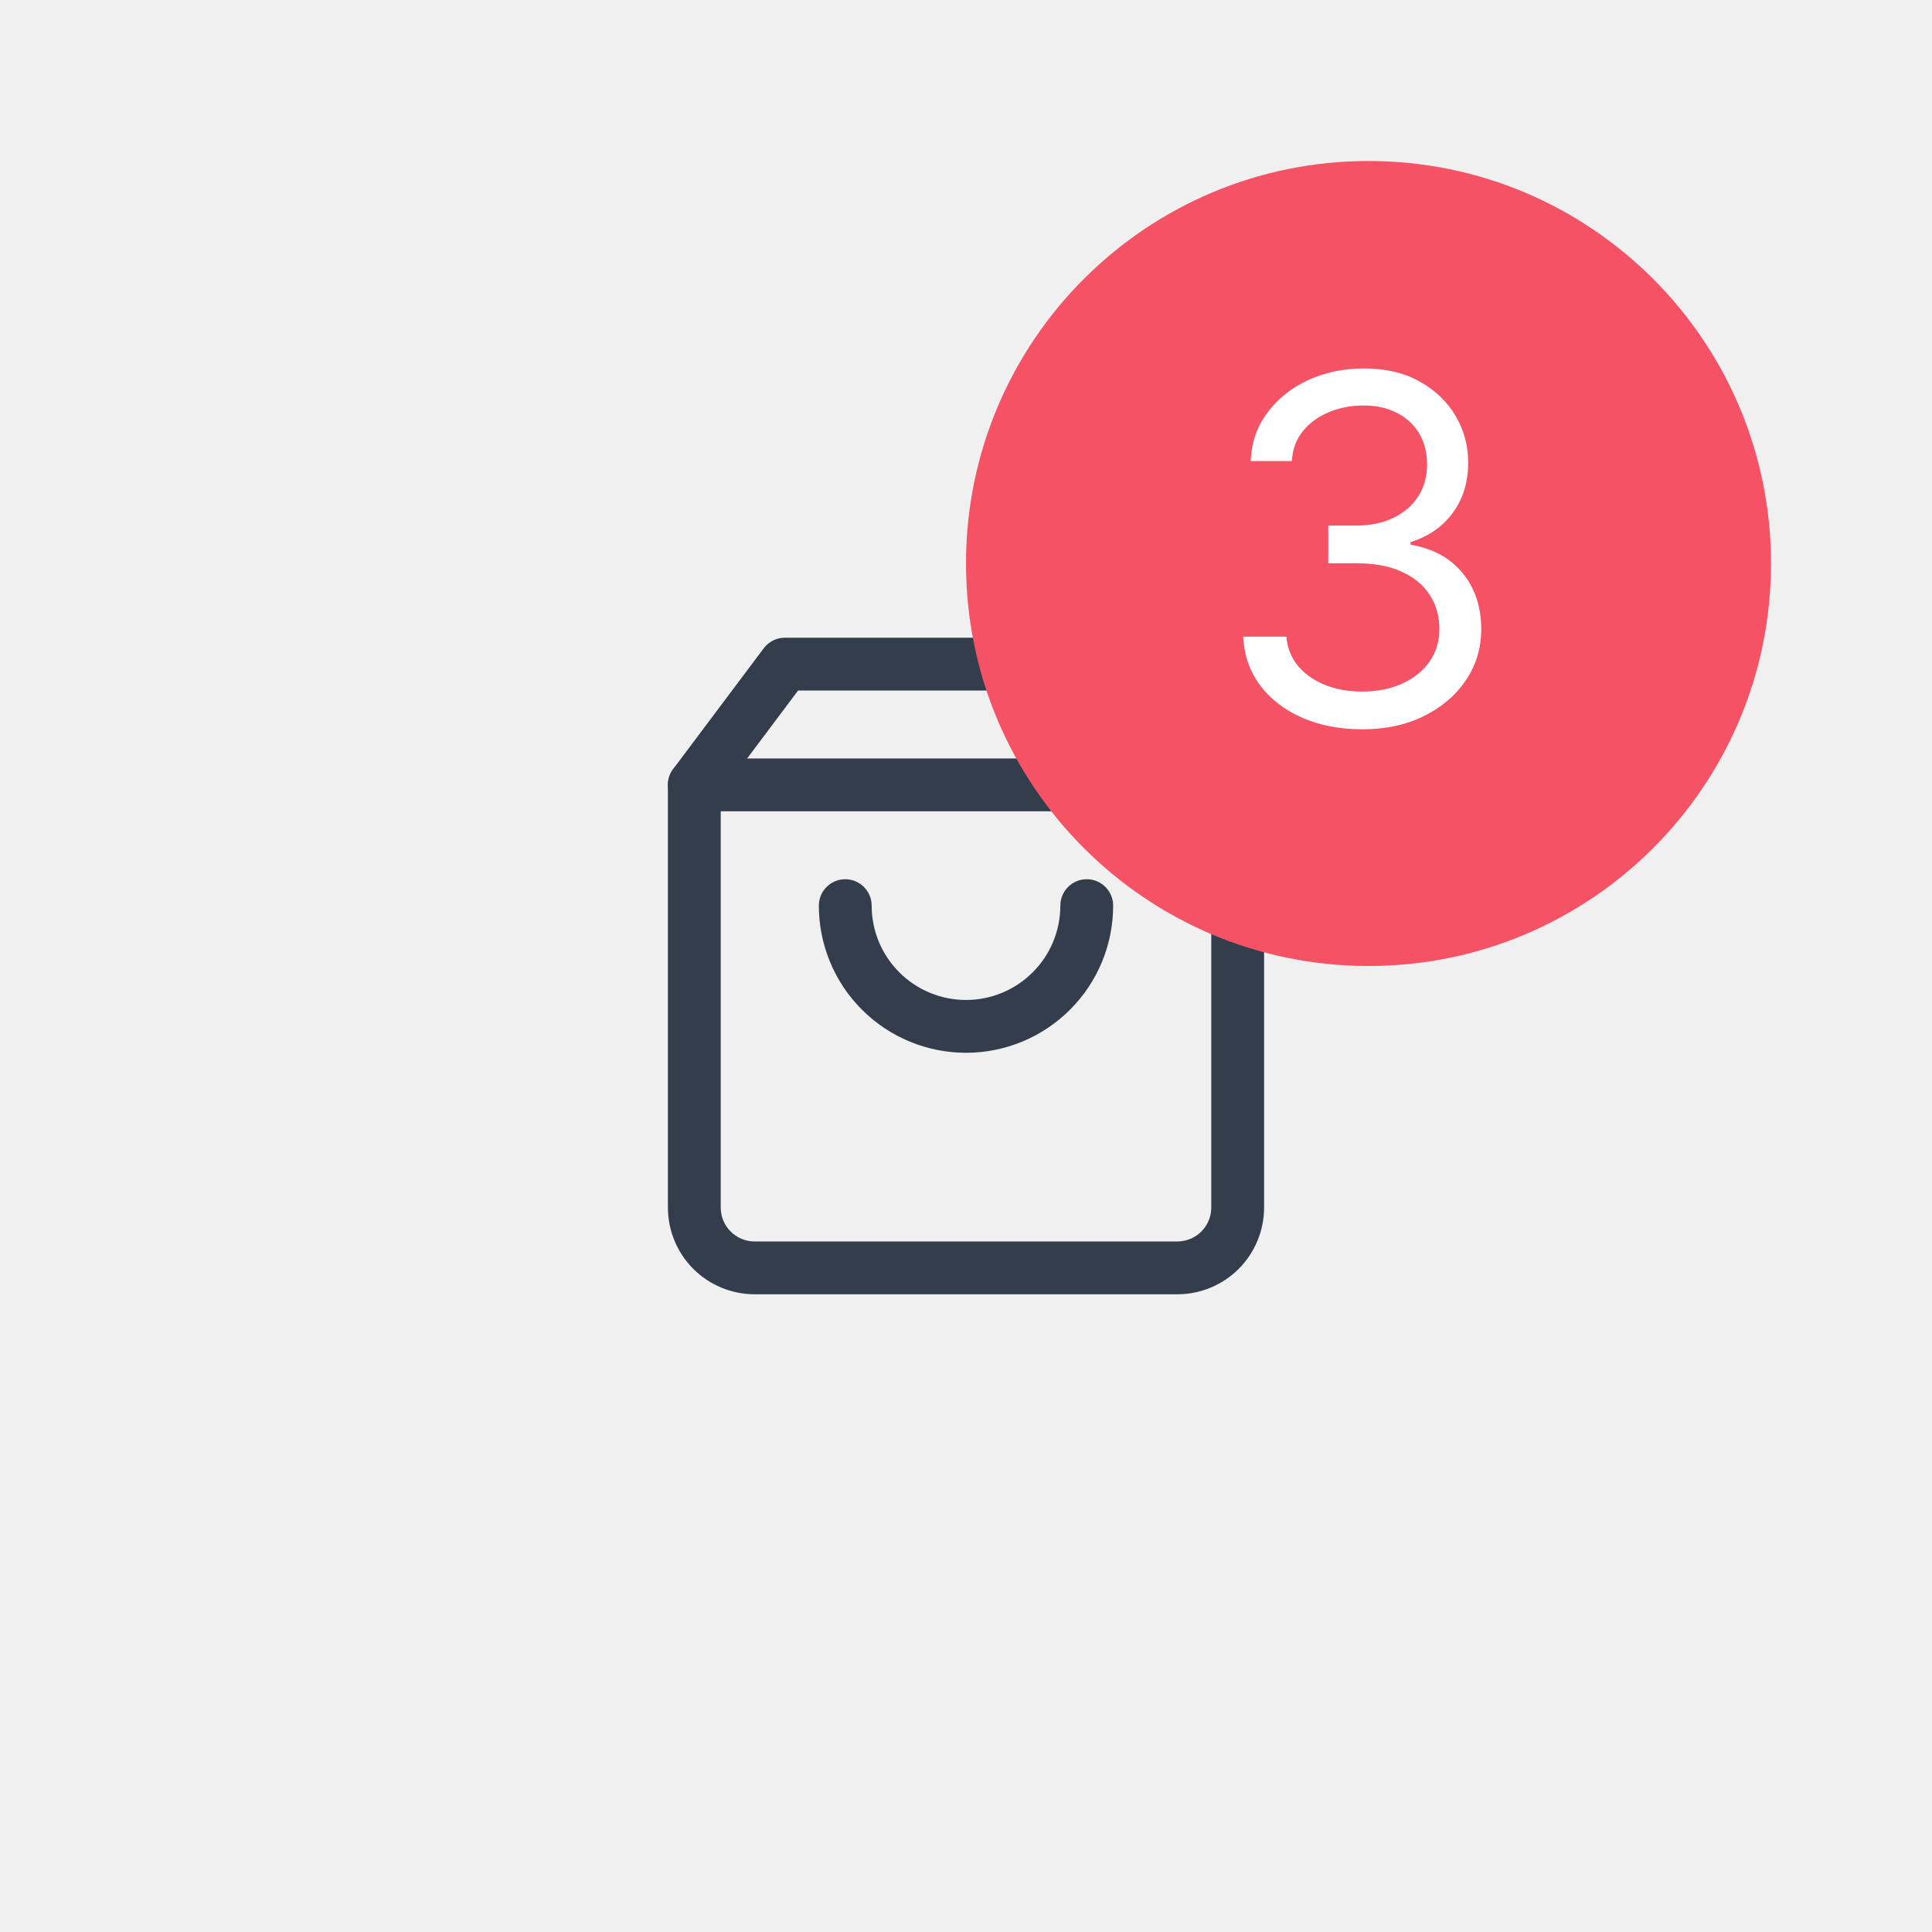
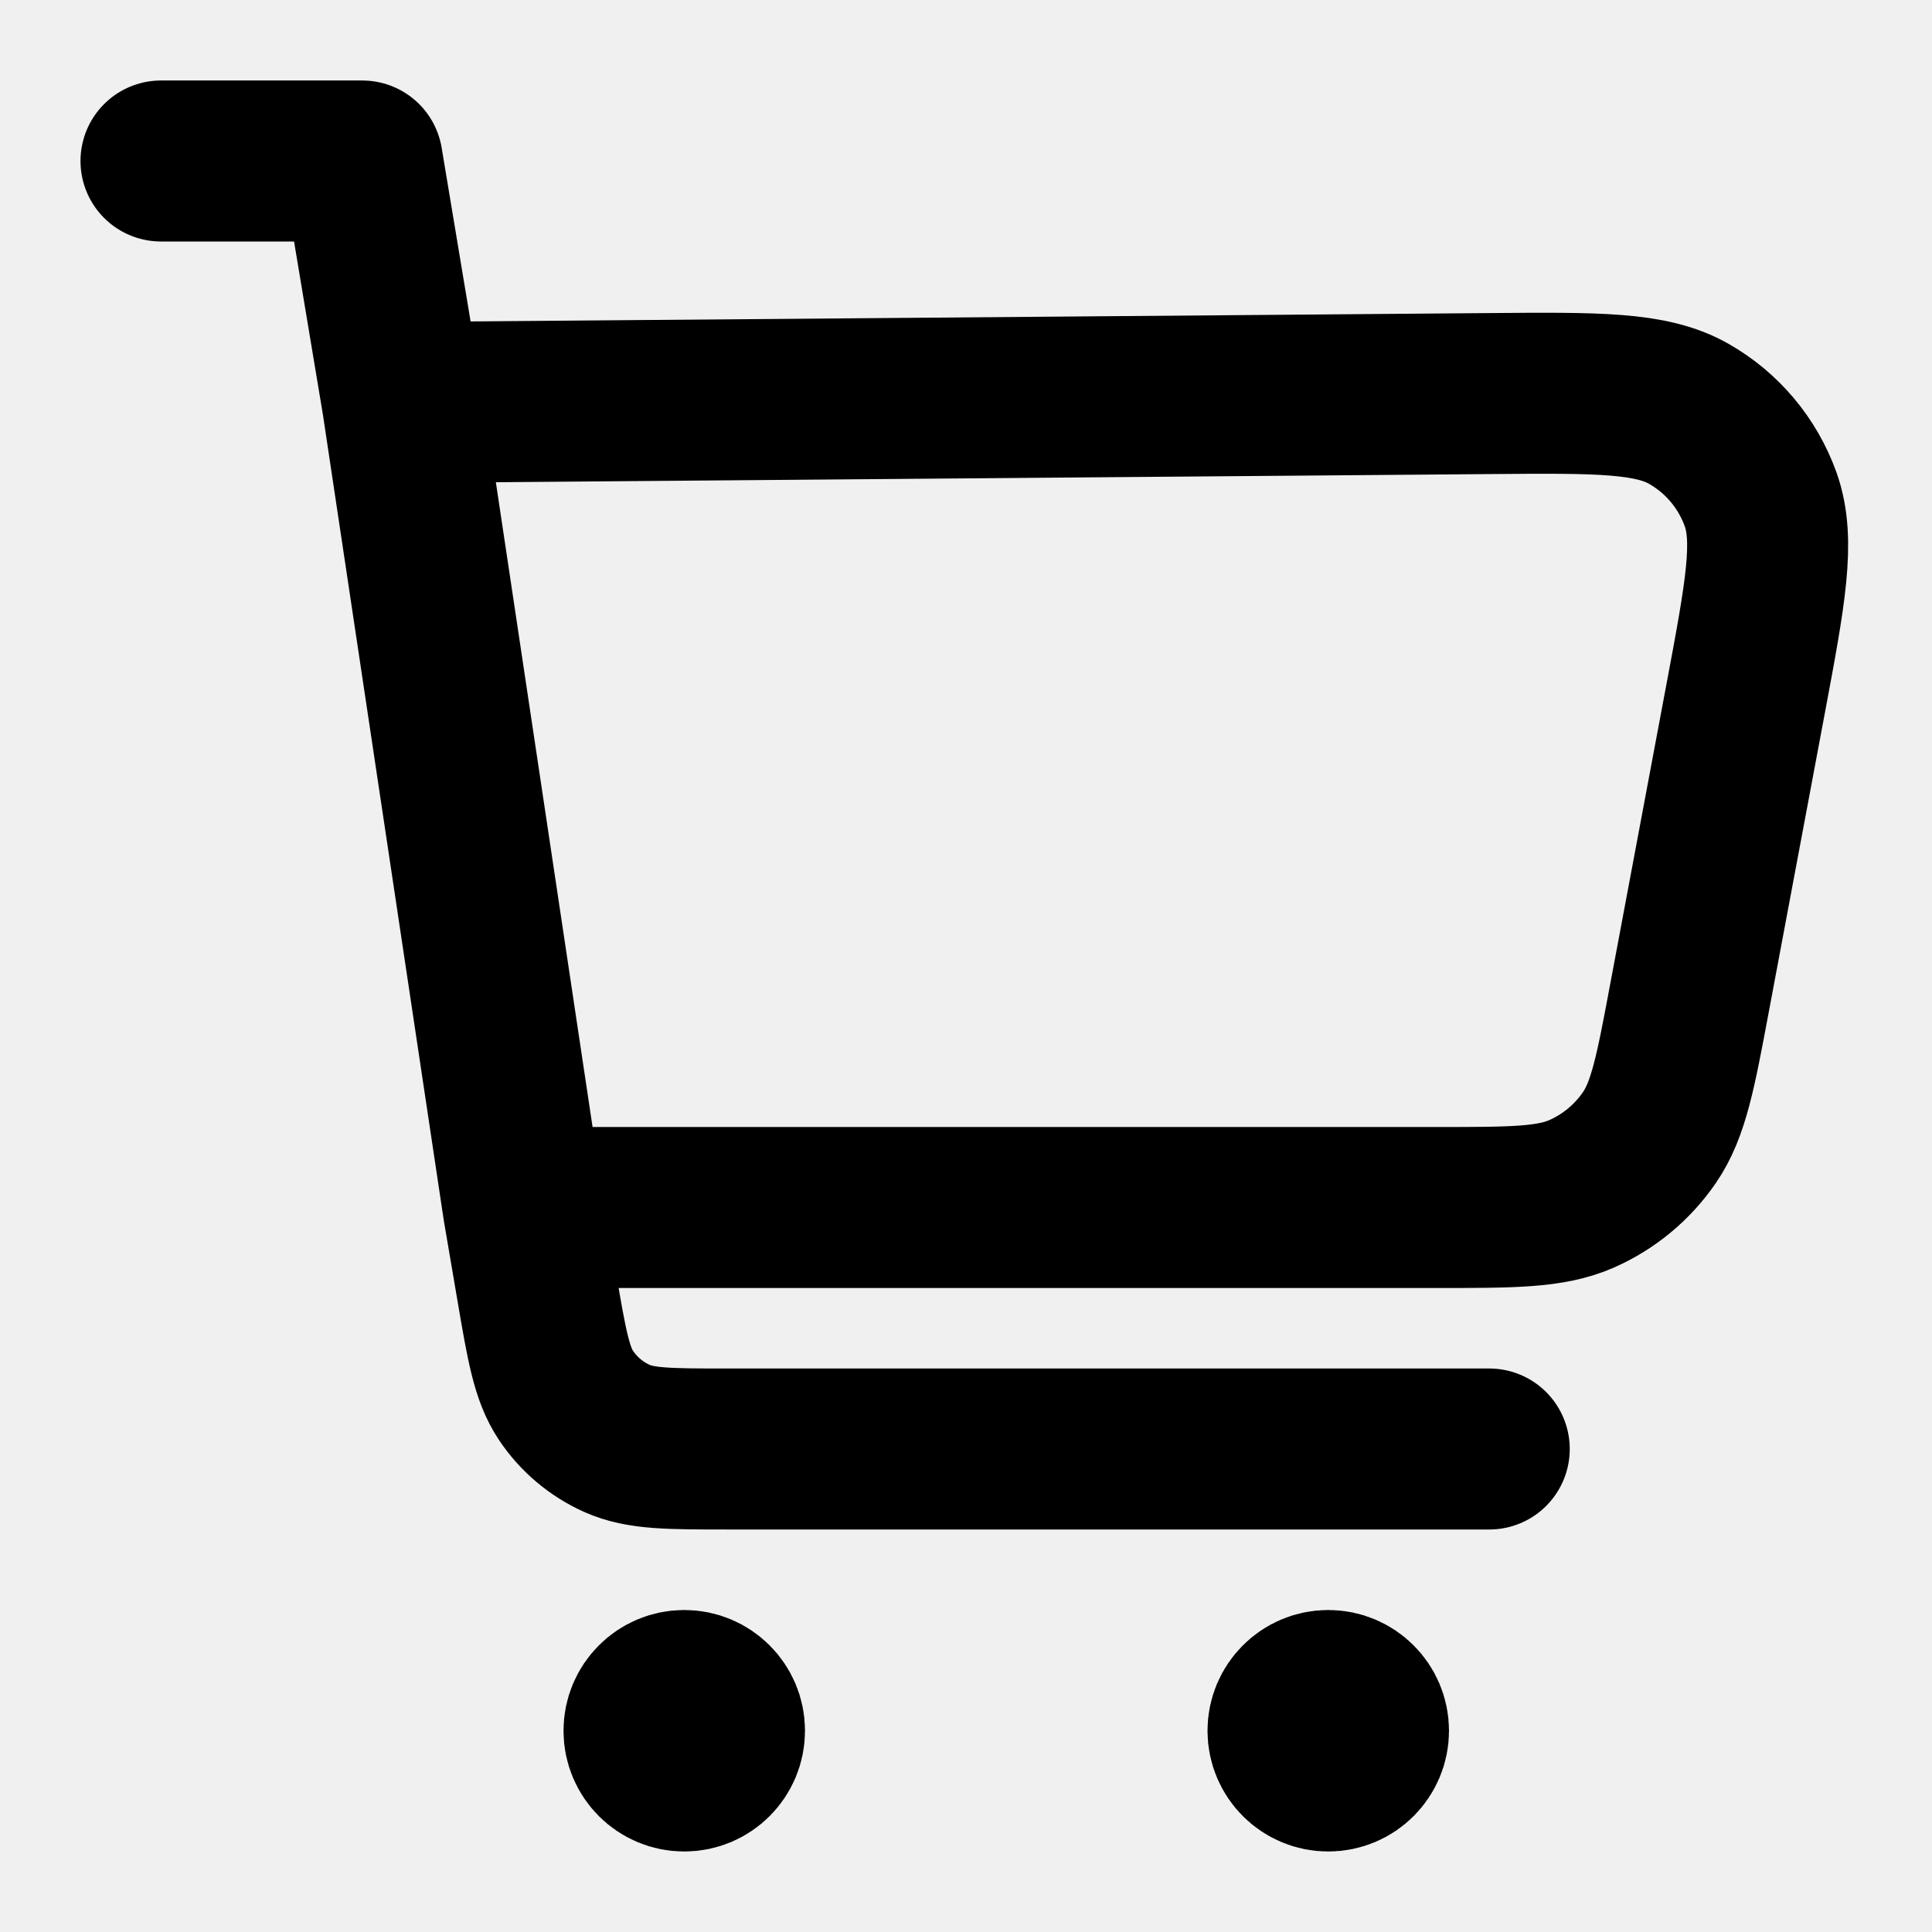
- <svg xmlns="http://www.w3.org/2000/svg" width="48" height="48" viewBox="0 0 48 48" fill="none">
-   <g clip-path="url(#clip0_1473_2353)">
-     <path fill-rule="evenodd" clip-rule="evenodd" d="M18.975 16.106C19.099 15.941 19.293 15.844 19.5 15.844H28.5C28.707 15.844 28.901 15.941 29.025 16.106L31.275 19.106C31.36 19.22 31.406 19.358 31.406 19.5V30C31.406 30.572 31.179 31.12 30.775 31.525C30.37 31.929 29.822 32.156 29.25 32.156H18.75C18.178 32.156 17.63 31.929 17.225 31.525C16.821 31.12 16.594 30.572 16.594 30V19.5C16.594 19.358 16.64 19.22 16.725 19.106L18.975 16.106ZM19.828 17.156L17.906 19.719V30C17.906 30.224 17.995 30.439 18.153 30.597C18.312 30.755 18.526 30.844 18.75 30.844H29.25C29.474 30.844 29.688 30.755 29.847 30.597C30.005 30.439 30.094 30.224 30.094 30V19.719L28.172 17.156H19.828Z" fill="#333D4C" />
-     <path fill-rule="evenodd" clip-rule="evenodd" d="M16.594 19.5C16.594 19.138 16.888 18.844 17.25 18.844H30.75C31.112 18.844 31.406 19.138 31.406 19.5C31.406 19.863 31.112 20.156 30.75 20.156H17.25C16.888 20.156 16.594 19.863 16.594 19.5Z" fill="#333D4C" />
-     <path fill-rule="evenodd" clip-rule="evenodd" d="M21 21.844C21.362 21.844 21.656 22.138 21.656 22.5C21.656 23.122 21.903 23.718 22.343 24.157C22.782 24.597 23.378 24.844 24 24.844C24.622 24.844 25.218 24.597 25.657 24.157C26.097 23.718 26.344 23.122 26.344 22.5C26.344 22.138 26.638 21.844 27 21.844C27.362 21.844 27.656 22.138 27.656 22.5C27.656 23.47 27.271 24.4 26.585 25.085C25.9 25.771 24.97 26.156 24 26.156C23.03 26.156 22.1 25.771 21.415 25.085C20.729 24.4 20.344 23.47 20.344 22.5C20.344 22.138 20.638 21.844 21 21.844Z" fill="#333D4C" />
-   </g>
-   <circle cx="34" cy="14" r="10" fill="#F55266" />
-   <path d="M33.852 18.119C33.29 18.119 32.788 18.023 32.348 17.83C31.91 17.637 31.562 17.368 31.304 17.024C31.048 16.678 30.909 16.276 30.886 15.818H31.96C31.983 16.1 32.08 16.343 32.25 16.547C32.42 16.749 32.644 16.905 32.919 17.016C33.195 17.127 33.5 17.182 33.835 17.182C34.21 17.182 34.543 17.117 34.832 16.986C35.122 16.855 35.349 16.673 35.514 16.441C35.679 16.207 35.761 15.938 35.761 15.631C35.761 15.31 35.682 15.027 35.523 14.783C35.364 14.536 35.131 14.342 34.824 14.203C34.517 14.064 34.142 13.994 33.699 13.994H33V13.057H33.699C34.045 13.057 34.349 12.994 34.611 12.869C34.875 12.744 35.081 12.568 35.229 12.341C35.379 12.114 35.455 11.847 35.455 11.54C35.455 11.244 35.389 10.987 35.258 10.769C35.128 10.55 34.943 10.379 34.705 10.257C34.469 10.135 34.19 10.074 33.869 10.074C33.568 10.074 33.284 10.129 33.017 10.24C32.753 10.348 32.537 10.506 32.369 10.713C32.202 10.918 32.111 11.165 32.097 11.455H31.074C31.091 10.997 31.229 10.597 31.487 10.253C31.746 9.906 32.084 9.636 32.501 9.443C32.922 9.25 33.383 9.154 33.886 9.154C34.426 9.154 34.889 9.263 35.276 9.482C35.662 9.698 35.959 9.983 36.166 10.338C36.374 10.693 36.477 11.077 36.477 11.489C36.477 11.98 36.348 12.399 36.09 12.746C35.834 13.092 35.486 13.332 35.045 13.466V13.534C35.597 13.625 36.027 13.86 36.337 14.237C36.646 14.612 36.801 15.077 36.801 15.631C36.801 16.105 36.672 16.531 36.413 16.909C36.158 17.284 35.808 17.58 35.365 17.796C34.922 18.012 34.418 18.119 33.852 18.119Z" fill="white" />
-   <defs>
-     <clipPath id="clip0_1473_2353">
-       <rect width="18" height="18" fill="white" transform="translate(15 15.0001)" />
-     </clipPath>
-   </defs>
+ <svg xmlns="http://www.w3.org/2000/svg" width="24" height="24" viewBox="0 0 24 24" fill="none">
+   <path d="M5 5L18.514 4.889C19.847 4.878 20.513 4.873 20.983 5.143C21.396 5.379 21.71 5.755 21.871 6.203C22.053 6.713 21.931 7.368 21.685 8.679L20.989 12.39C20.815 13.319 20.728 13.783 20.49 14.131C20.279 14.438 19.988 14.68 19.648 14.83C19.262 15 18.789 15 17.844 15H6.5M5 5L6.5 15M5 5L4.5 2H2M6.5 15L6.671 16.004C6.792 16.713 6.853 17.068 7.031 17.334C7.188 17.569 7.408 17.754 7.665 17.869C7.957 18 8.317 18 9.037 18H18.5M16.5 21.5H16.51M8.5 21.5H8.51M17 21.5C17 21.776 16.776 22 16.5 22C16.224 22 16 21.776 16 21.5C16 21.224 16.224 21 16.5 21C16.776 21 17 21.224 17 21.5ZM9 21.5C9 21.776 8.776 22 8.5 22C8.224 22 8 21.776 8 21.5C8 21.224 8.224 21 8.5 21C8.776 21 9 21.224 9 21.5Z" stroke="black" stroke-width="2" stroke-linecap="round" stroke-linejoin="round" />
</svg>
